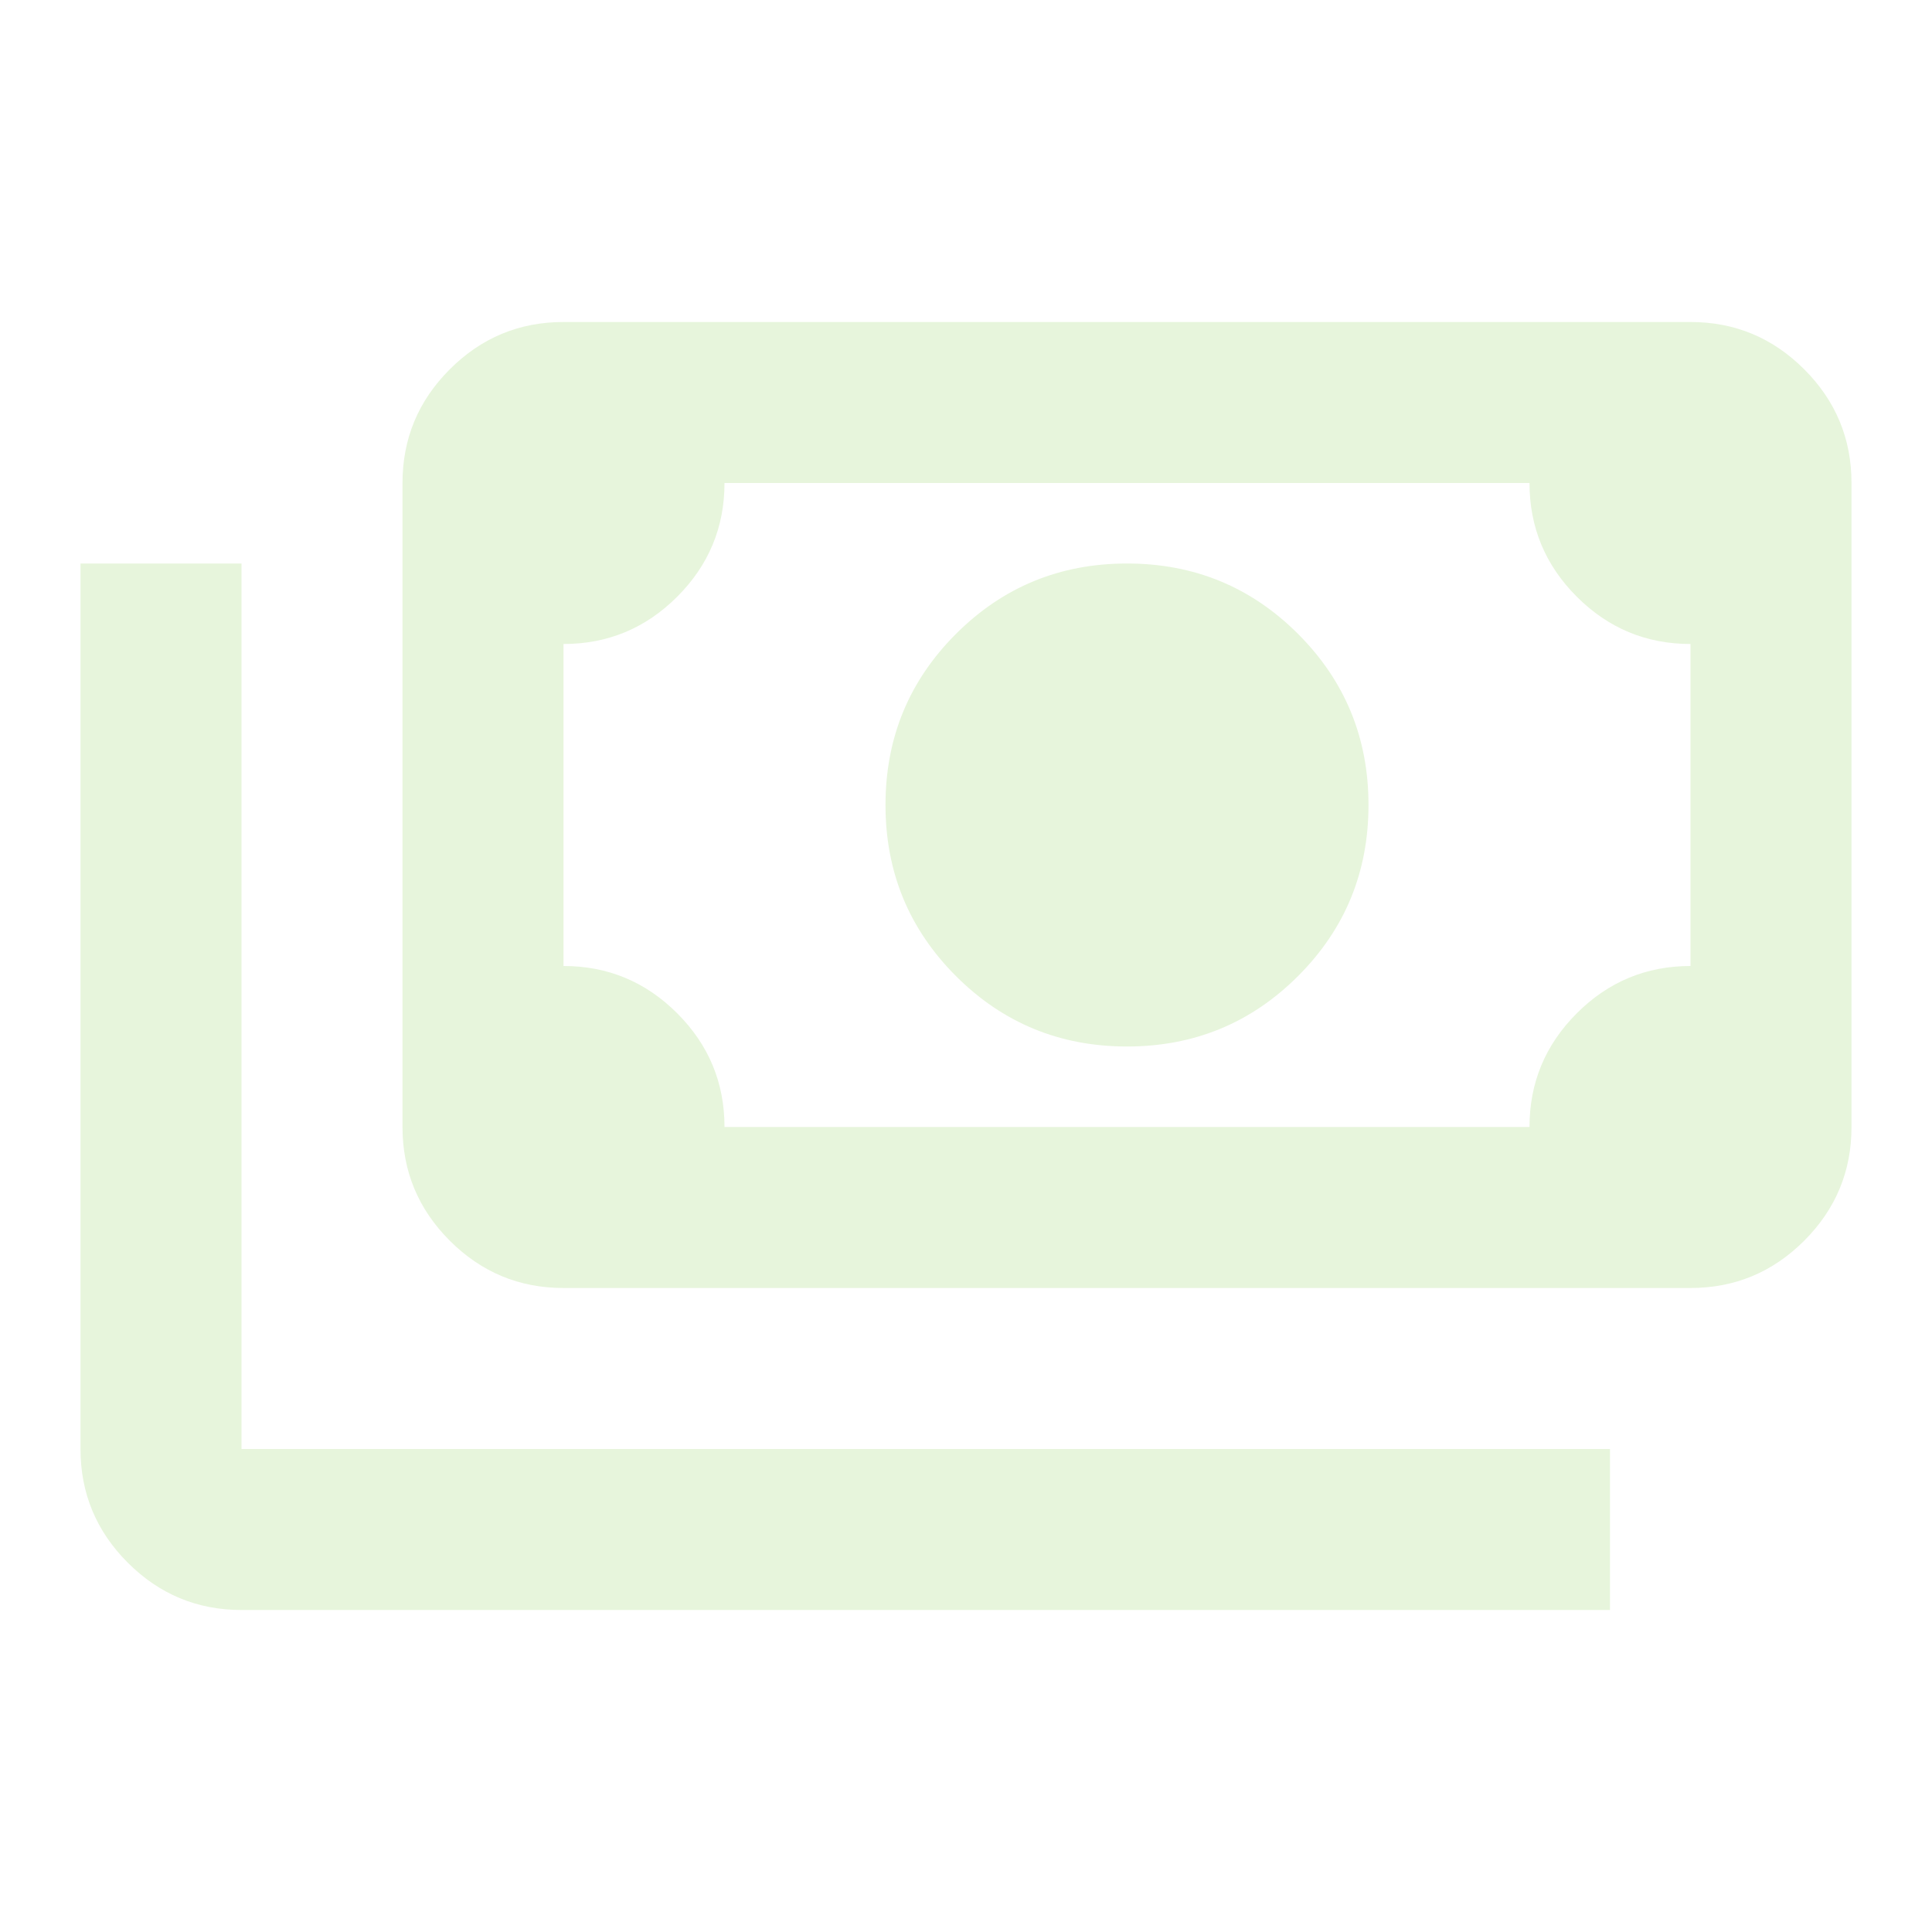
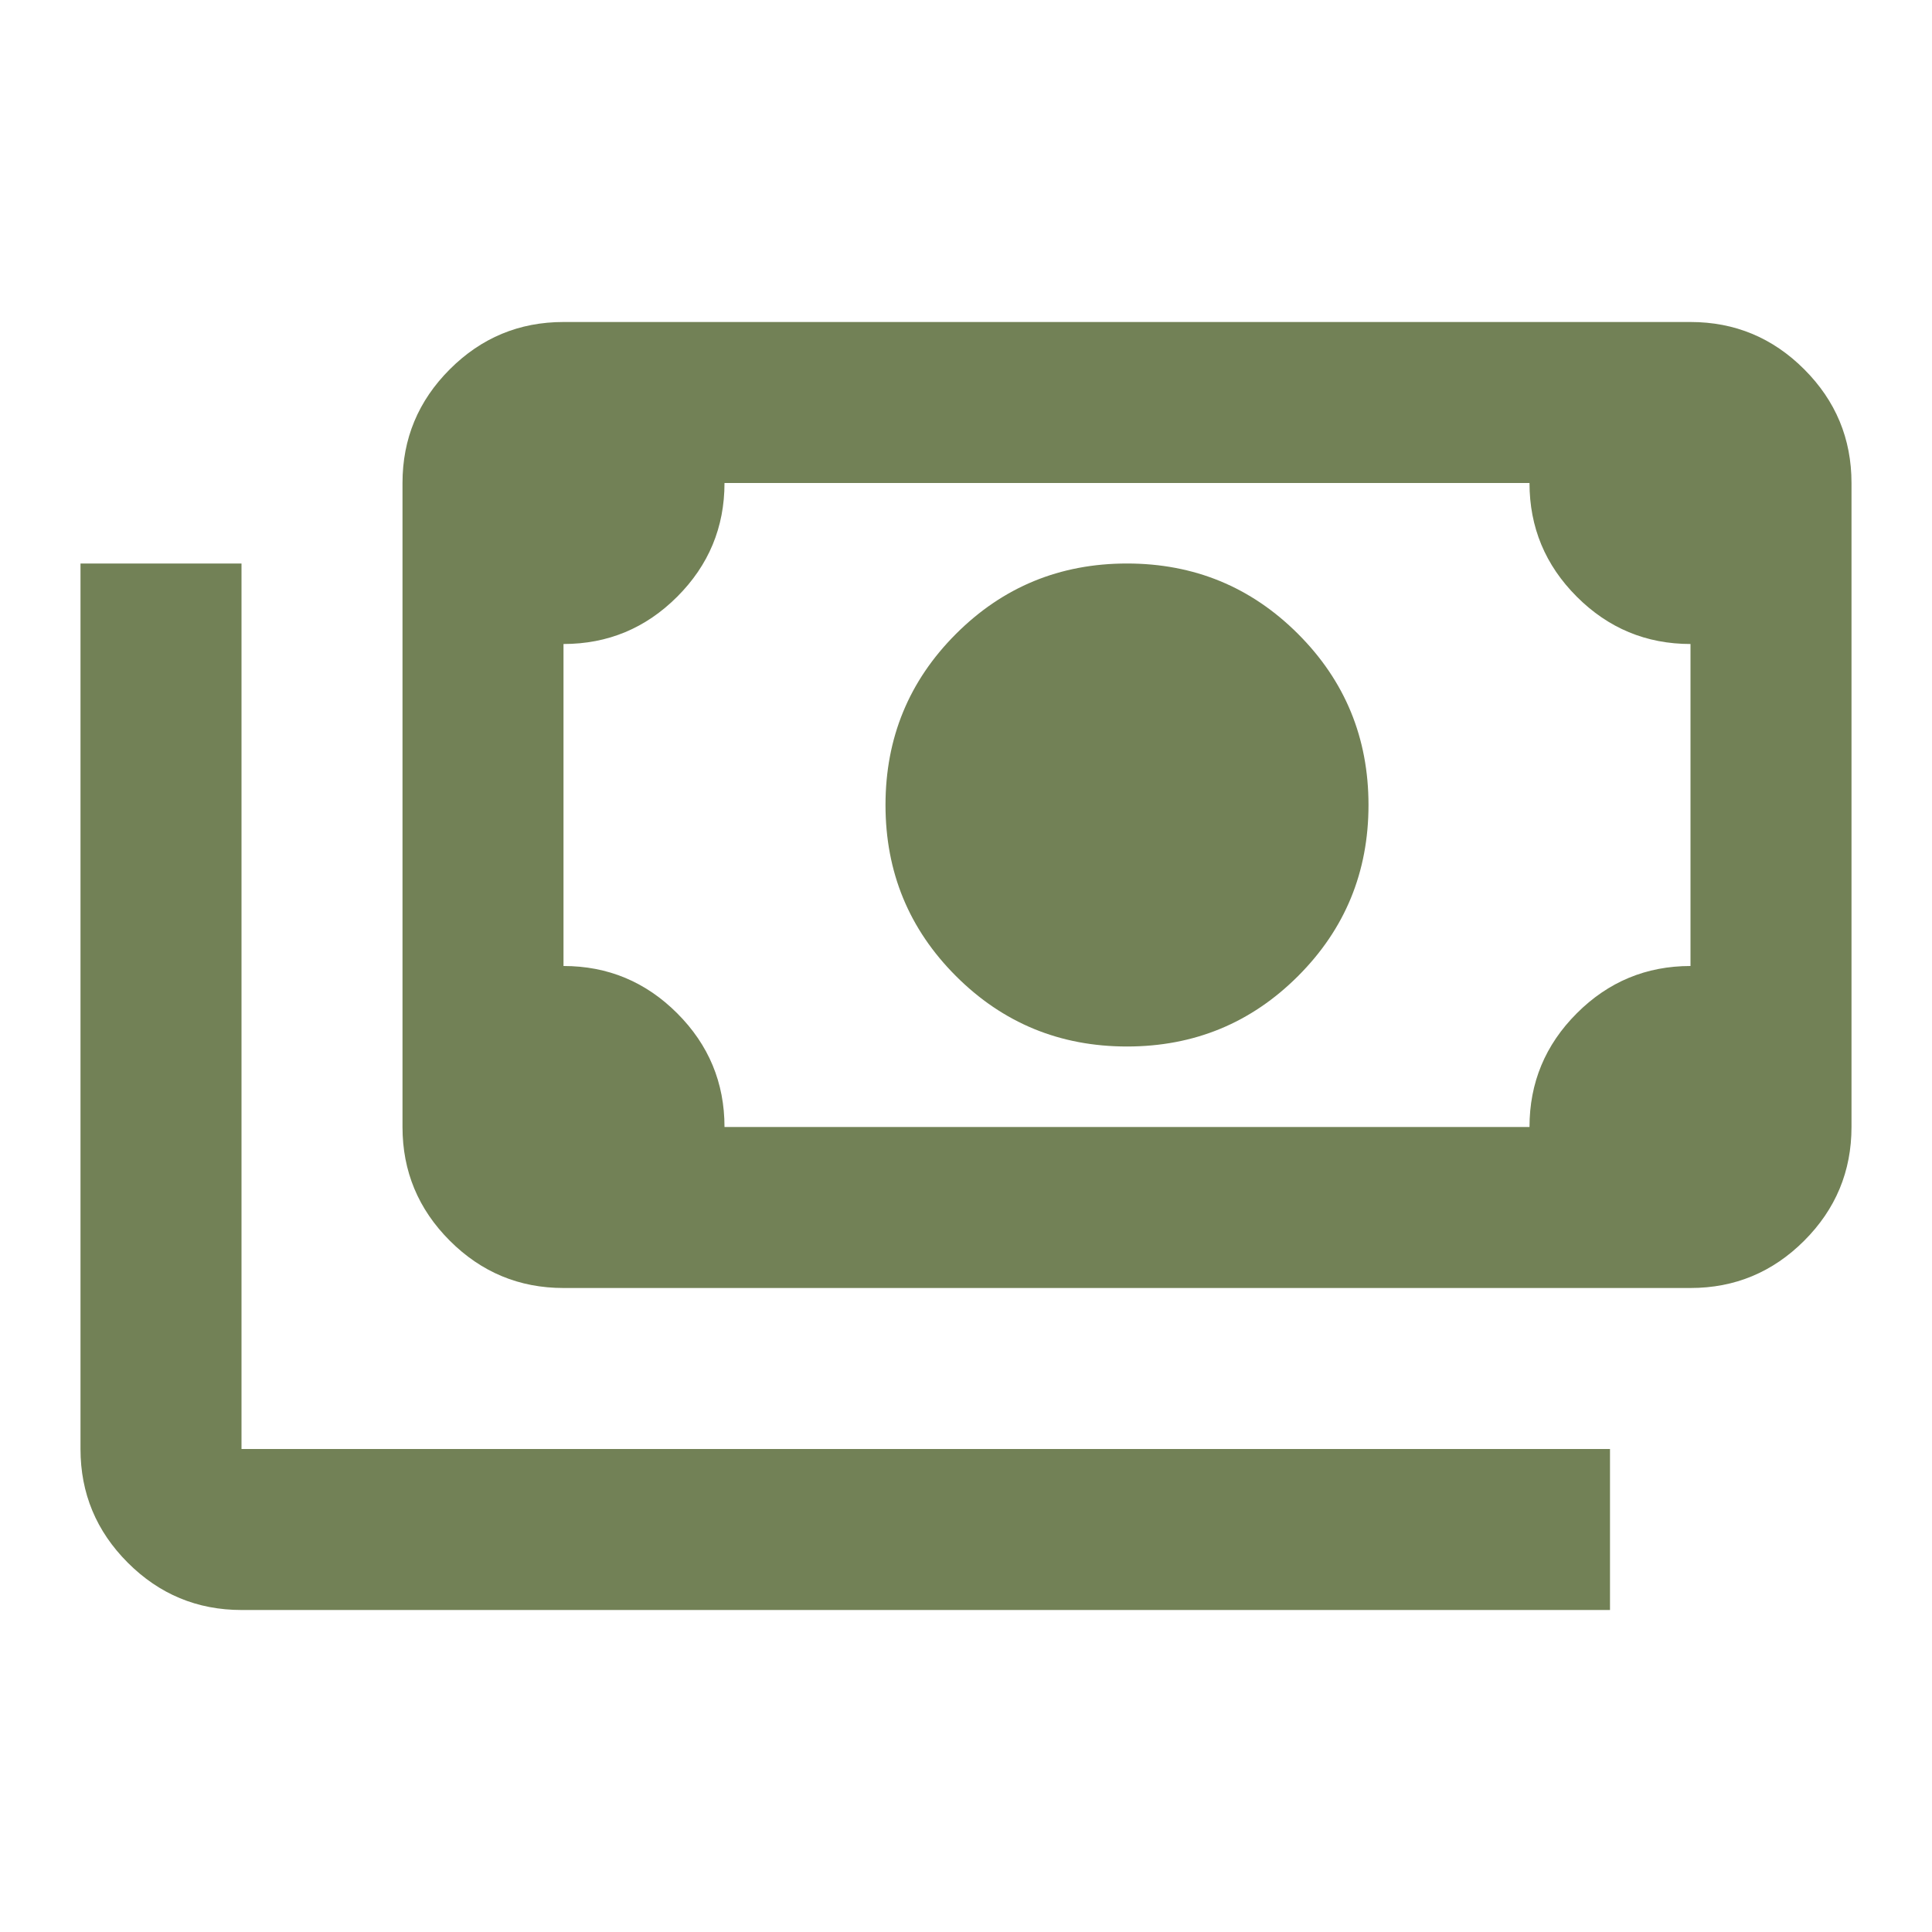
- <svg xmlns="http://www.w3.org/2000/svg" height="24px" viewBox="0 -960 960 960" width="24px" fill="#e7f5dc">
+ <svg xmlns="http://www.w3.org/2000/svg" height="24px" viewBox="0 -960 960 960" width="24px" fill="#728156">
  <path d="M560-440q-50 0-85-35t-35-85q0-50 35-85t85-35q50 0 85 35t35 85q0 50-35 85t-85 35ZM280-320q-33 0-56.5-23.5T200-400v-320q0-33 23.5-56.5T280-800h560q33 0 56.5 23.5T920-720v320q0 33-23.5 56.5T840-320H280Zm80-80h400q0-33 23.5-56.5T840-480v-160q-33 0-56.5-23.5T760-720H360q0 33-23.5 56.5T280-640v160q33 0 56.5 23.5T360-400Zm440 240H120q-33 0-56.5-23.5T40-240v-440h80v440h680v80ZM280-400v-320 320Z" />
</svg>
